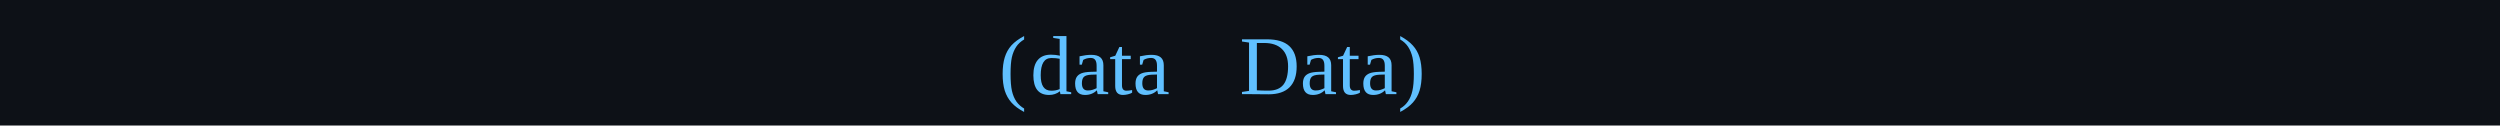
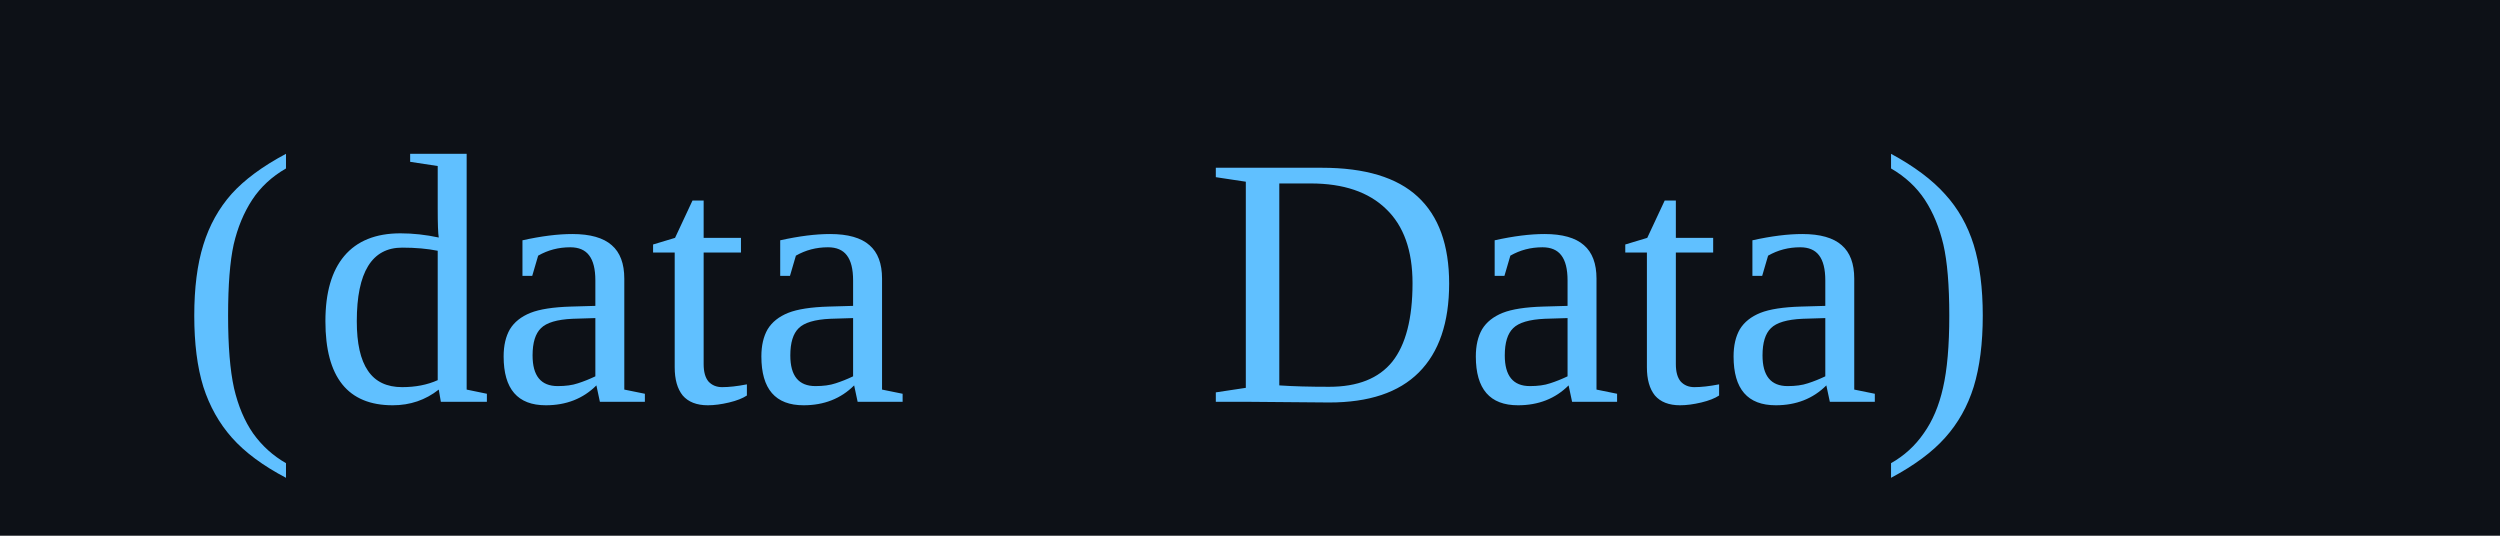
- <svg xmlns="http://www.w3.org/2000/svg" version="1.1" viewBox="120 192 478 24" width="478px" height="24px">
-   <rect fill="rgb(13,17,23)" fill-opacity="1" width="478" height="24" x="120" y="192" />
-   <text fill="rgb(96,192,255)" fill-opacity="1.0" font-size="16" x="311" y="210" textLength="6" lengthAdjust="spacingAndGlyphs">(</text>
-   <text fill="rgb(96,192,255)" fill-opacity="1.0" font-size="16" x="317" y="210" textLength="32" lengthAdjust="spacingAndGlyphs">data</text>
-   <text fill="rgb(96,192,255)" fill-opacity="1.0" font-size="16" x="357" y="210" textLength="38" lengthAdjust="spacingAndGlyphs">Data)</text>
+ <svg xmlns="http://www.w3.org/2000/svg" version="1.1" viewBox="120 192 112 24" width="112px" height="24px">
+   <rect fill="rgb(13,17,23)" fill-opacity="1" width="112" height="24" x="120" y="192" />
+   <text fill="rgb(96,192,255)" fill-opacity="1.0" font-size="16" x="128" y="210" textLength="6" lengthAdjust="spacingAndGlyphs">(</text>
+   <text fill="rgb(96,192,255)" fill-opacity="1.0" font-size="16" x="134" y="210" textLength="32" lengthAdjust="spacingAndGlyphs">data</text>
+   <text fill="rgb(96,192,255)" fill-opacity="1.0" font-size="16" x="174" y="210" textLength="38" lengthAdjust="spacingAndGlyphs">Data)</text>
</svg>
